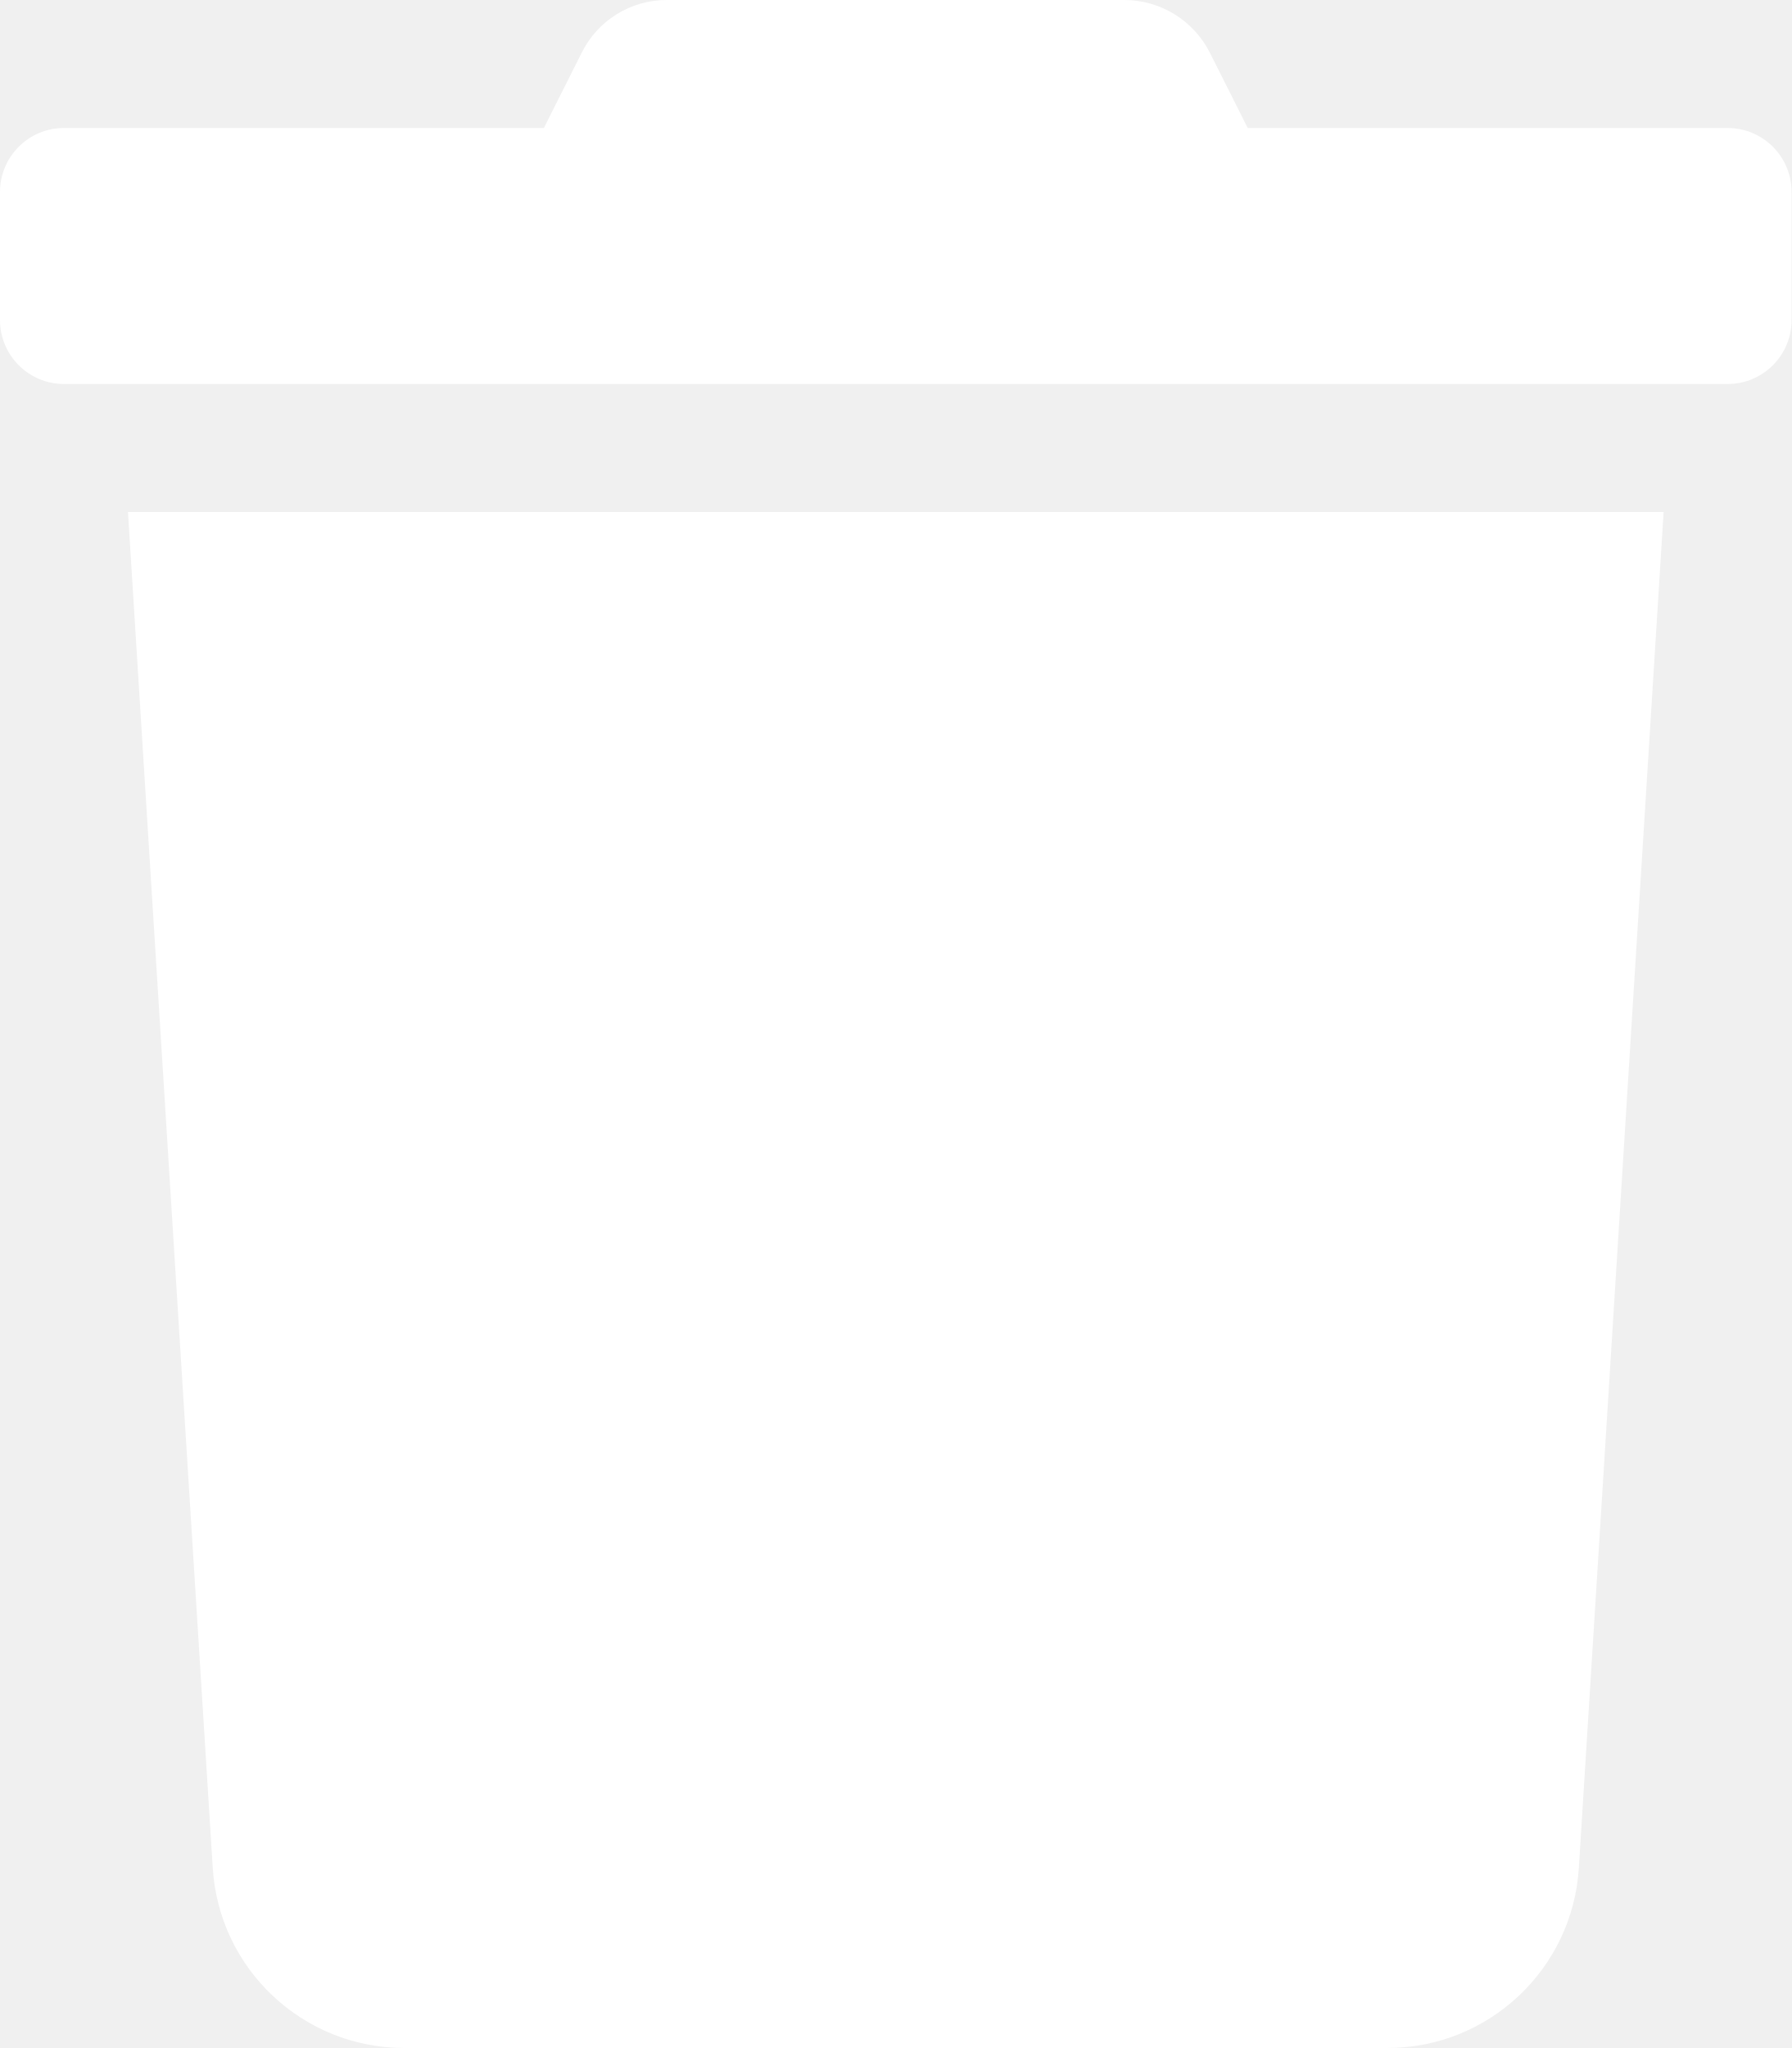
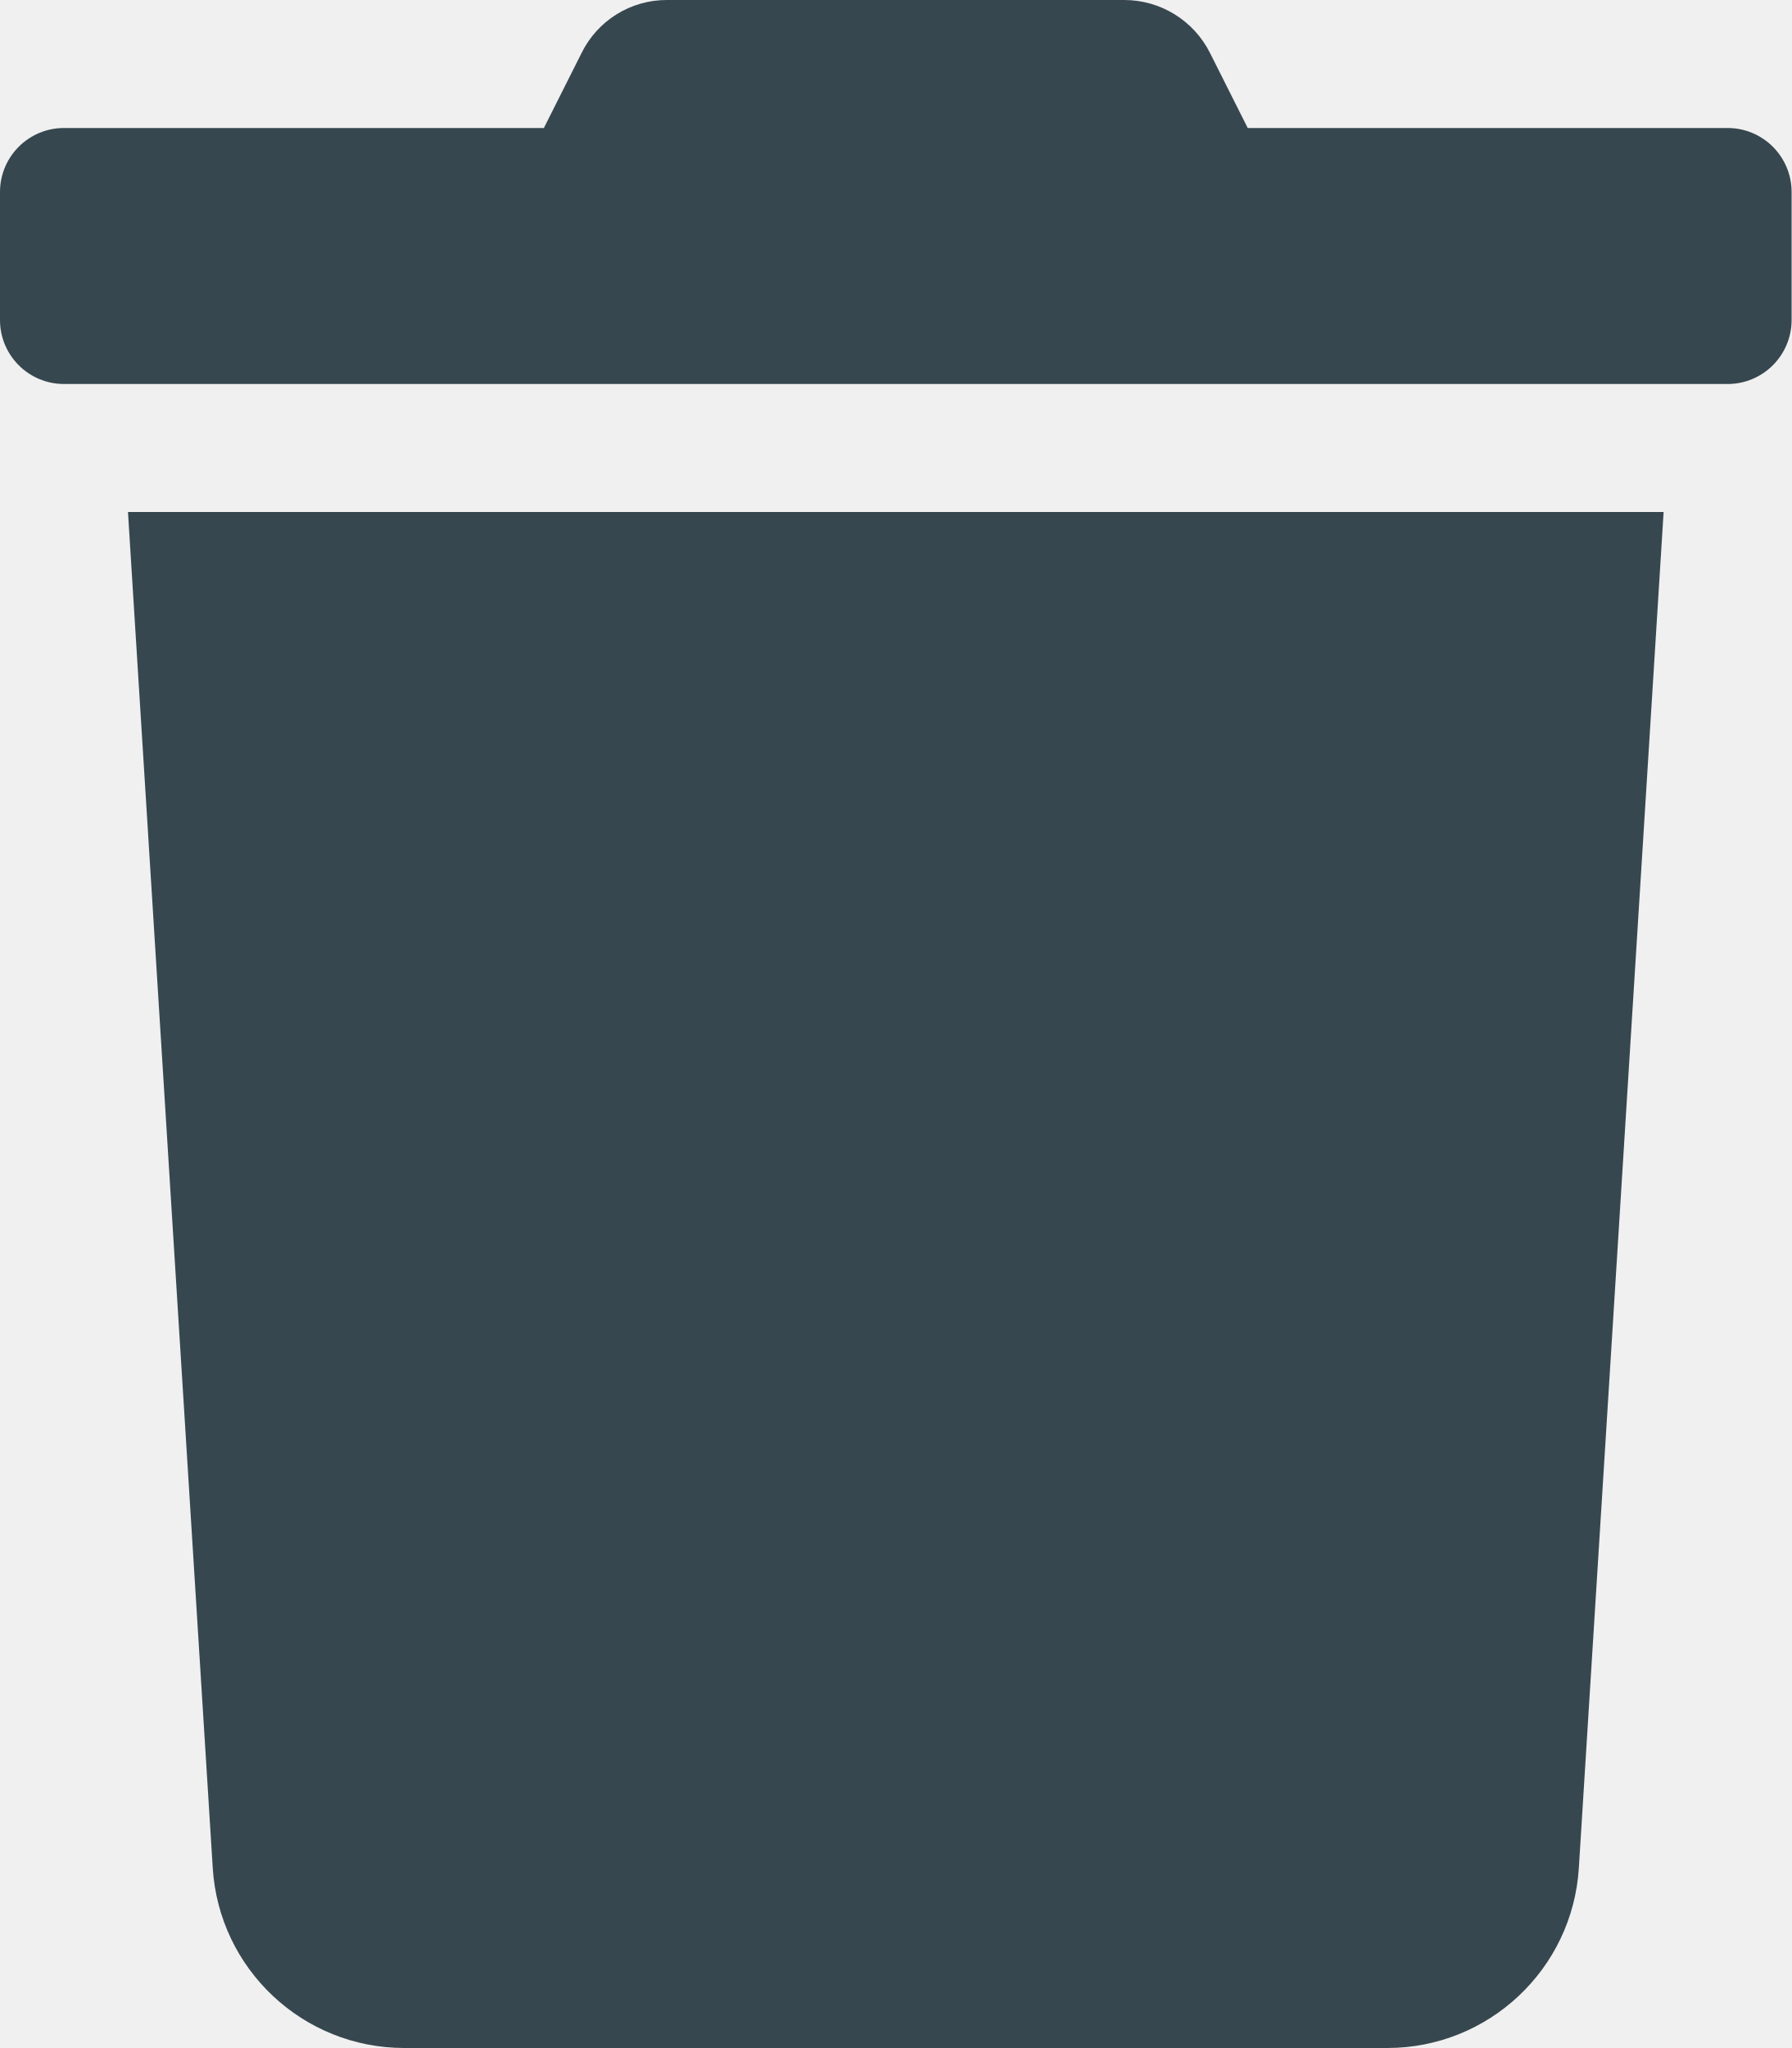
<svg xmlns="http://www.w3.org/2000/svg" aria-hidden="true" focusable="false" data-prefix="fas" data-icon="trash" class="svg-inline--fa fa-trash fa-w-14" role="img" viewBox="0 0 448 512">
-   <path fill="white" d="M432 32H312l-9.4-18.7A24 24 0 0 0 281.1 0H166.8a23.72 23.72 0 0 0-21.4 13.3L136 32H16A16 16 0 0 0 0 48v32a16 16 0 0 0 16 16h416a16 16 0 0 0 16-16V48a16 16 0 0 0-16-16zM53.2 467a48 48 0 0 0 47.9 45h245.8a48 48 0 0 0 47.9-45L416 128H32z" />
+   <path fill="#37474F" d="M432 32H312l-9.4-18.7A24 24 0 0 0 281.1 0H166.8a23.72 23.72 0 0 0-21.4 13.3L136 32H16A16 16 0 0 0 0 48v32a16 16 0 0 0 16 16h416a16 16 0 0 0 16-16V48a16 16 0 0 0-16-16zM53.2 467a48 48 0 0 0 47.9 45h245.8a48 48 0 0 0 47.9-45L416 128H32z" />
</svg>
